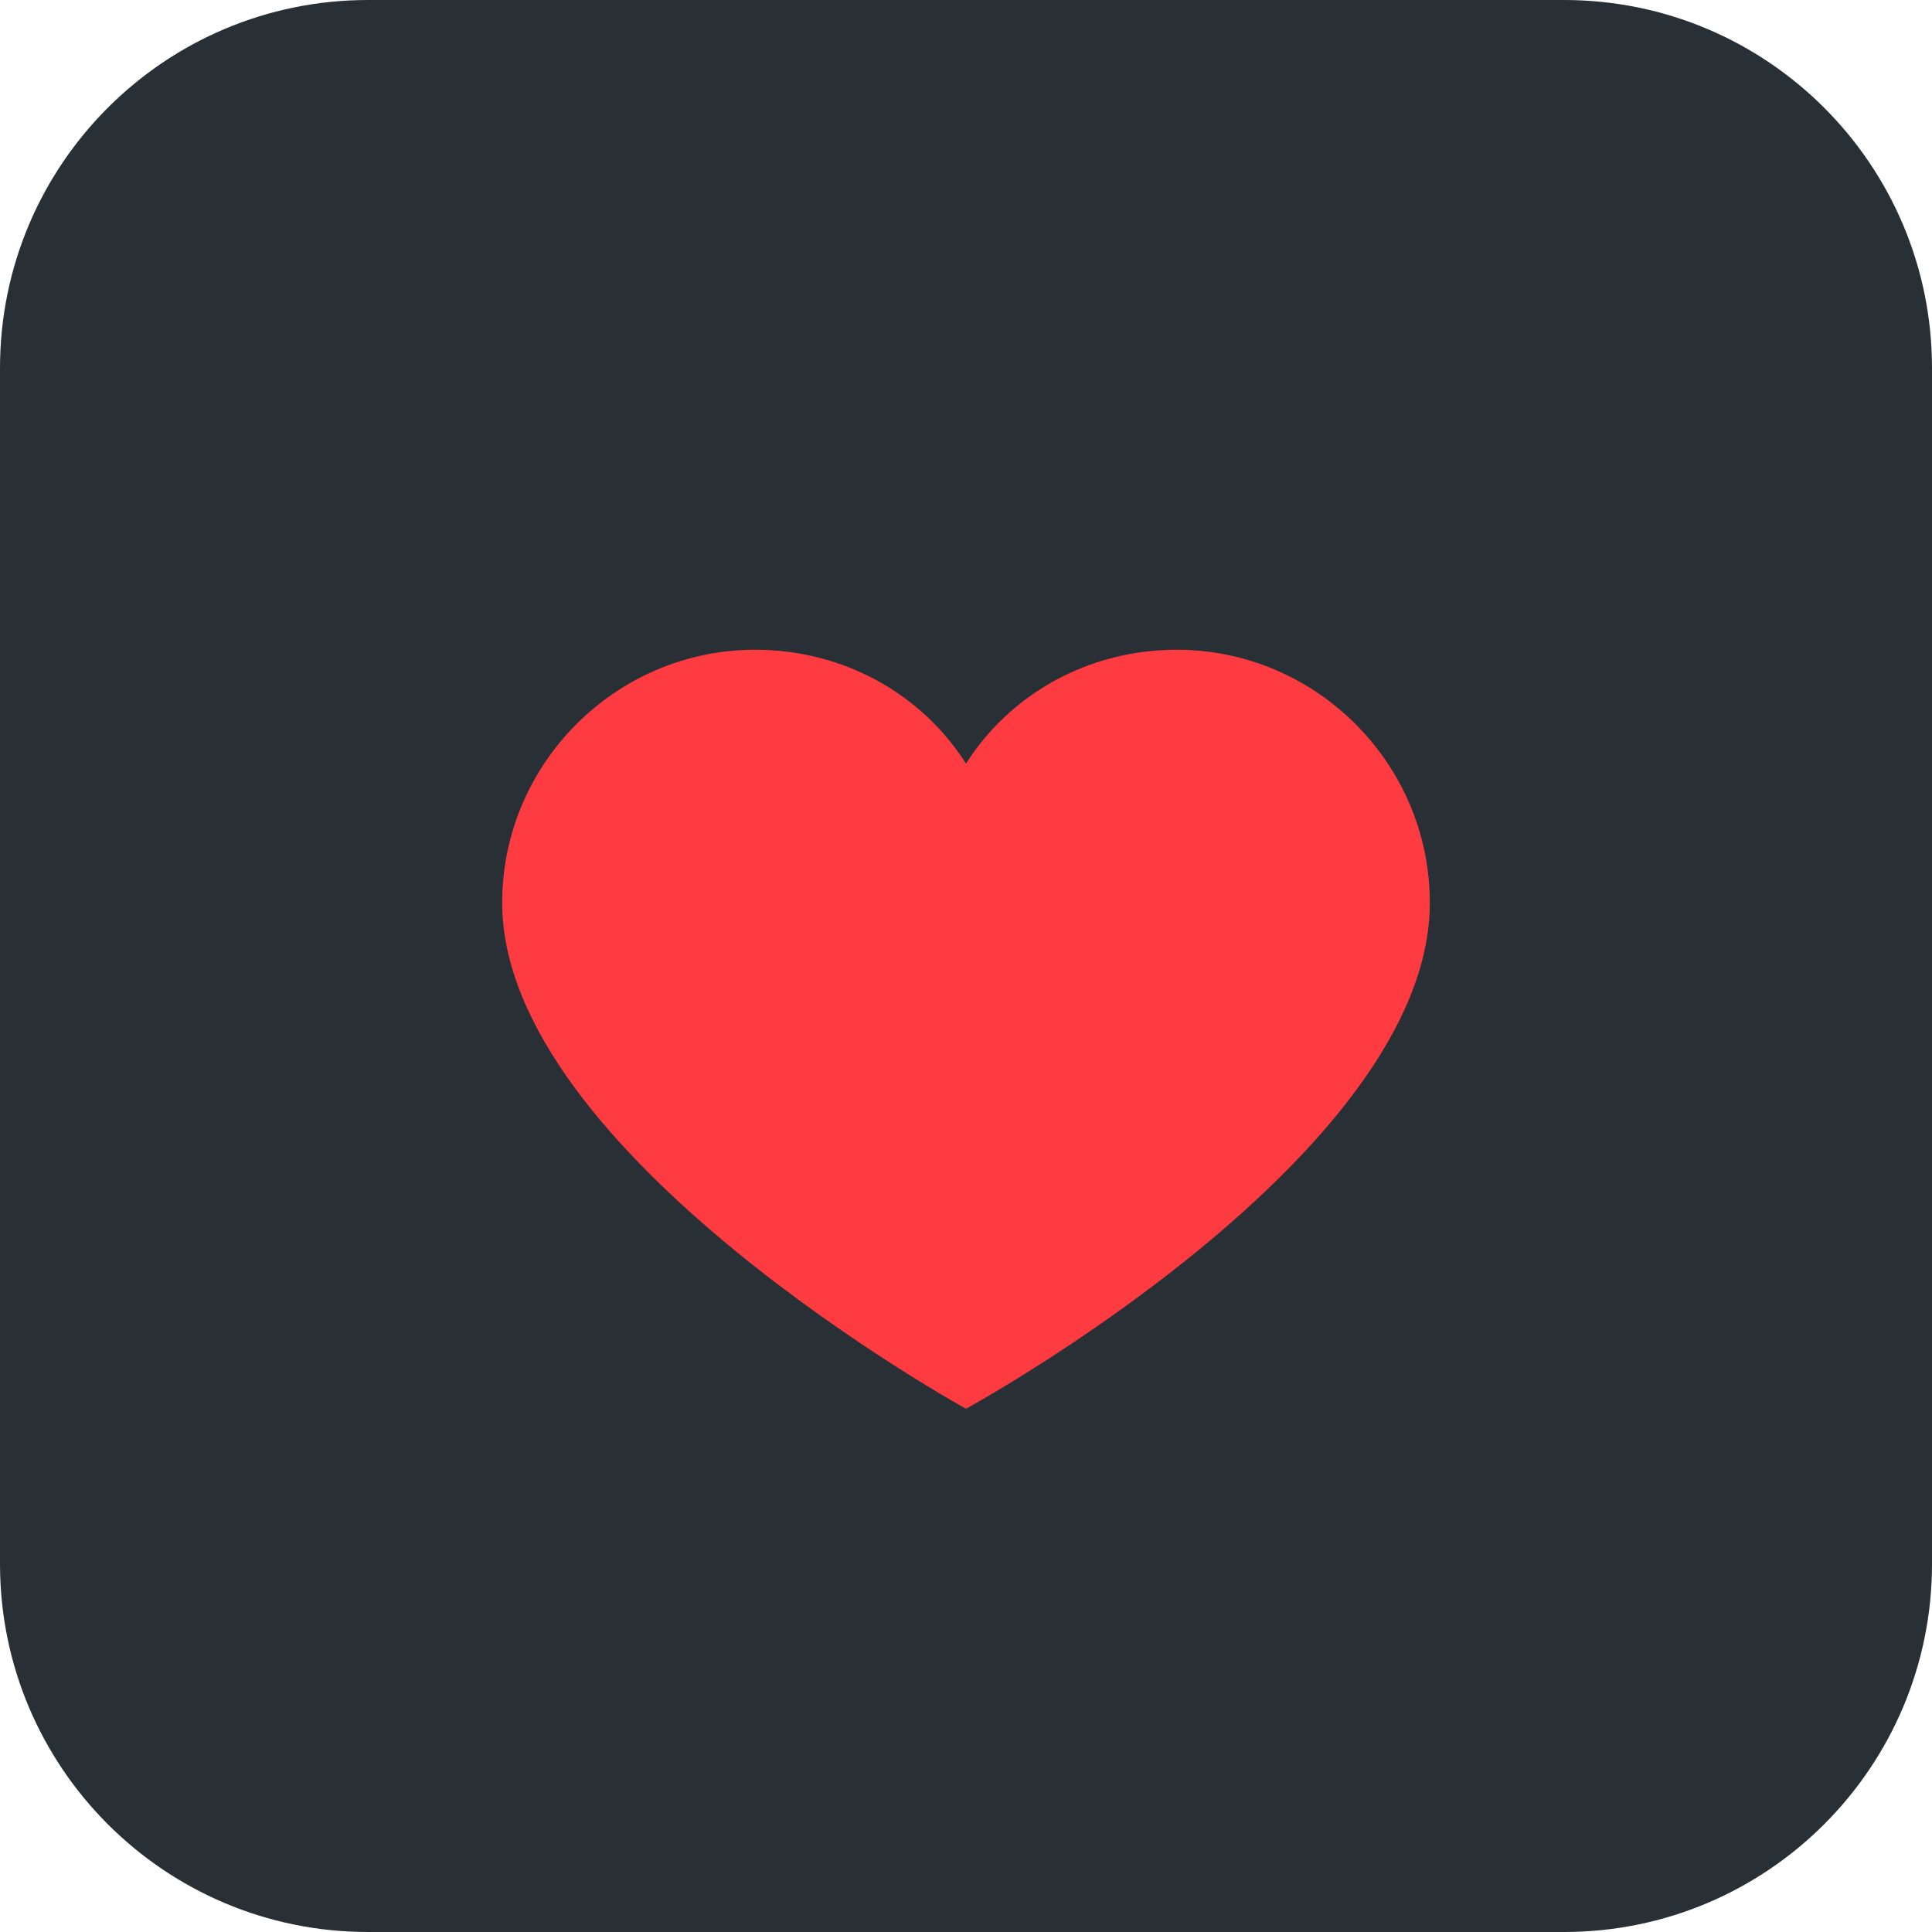
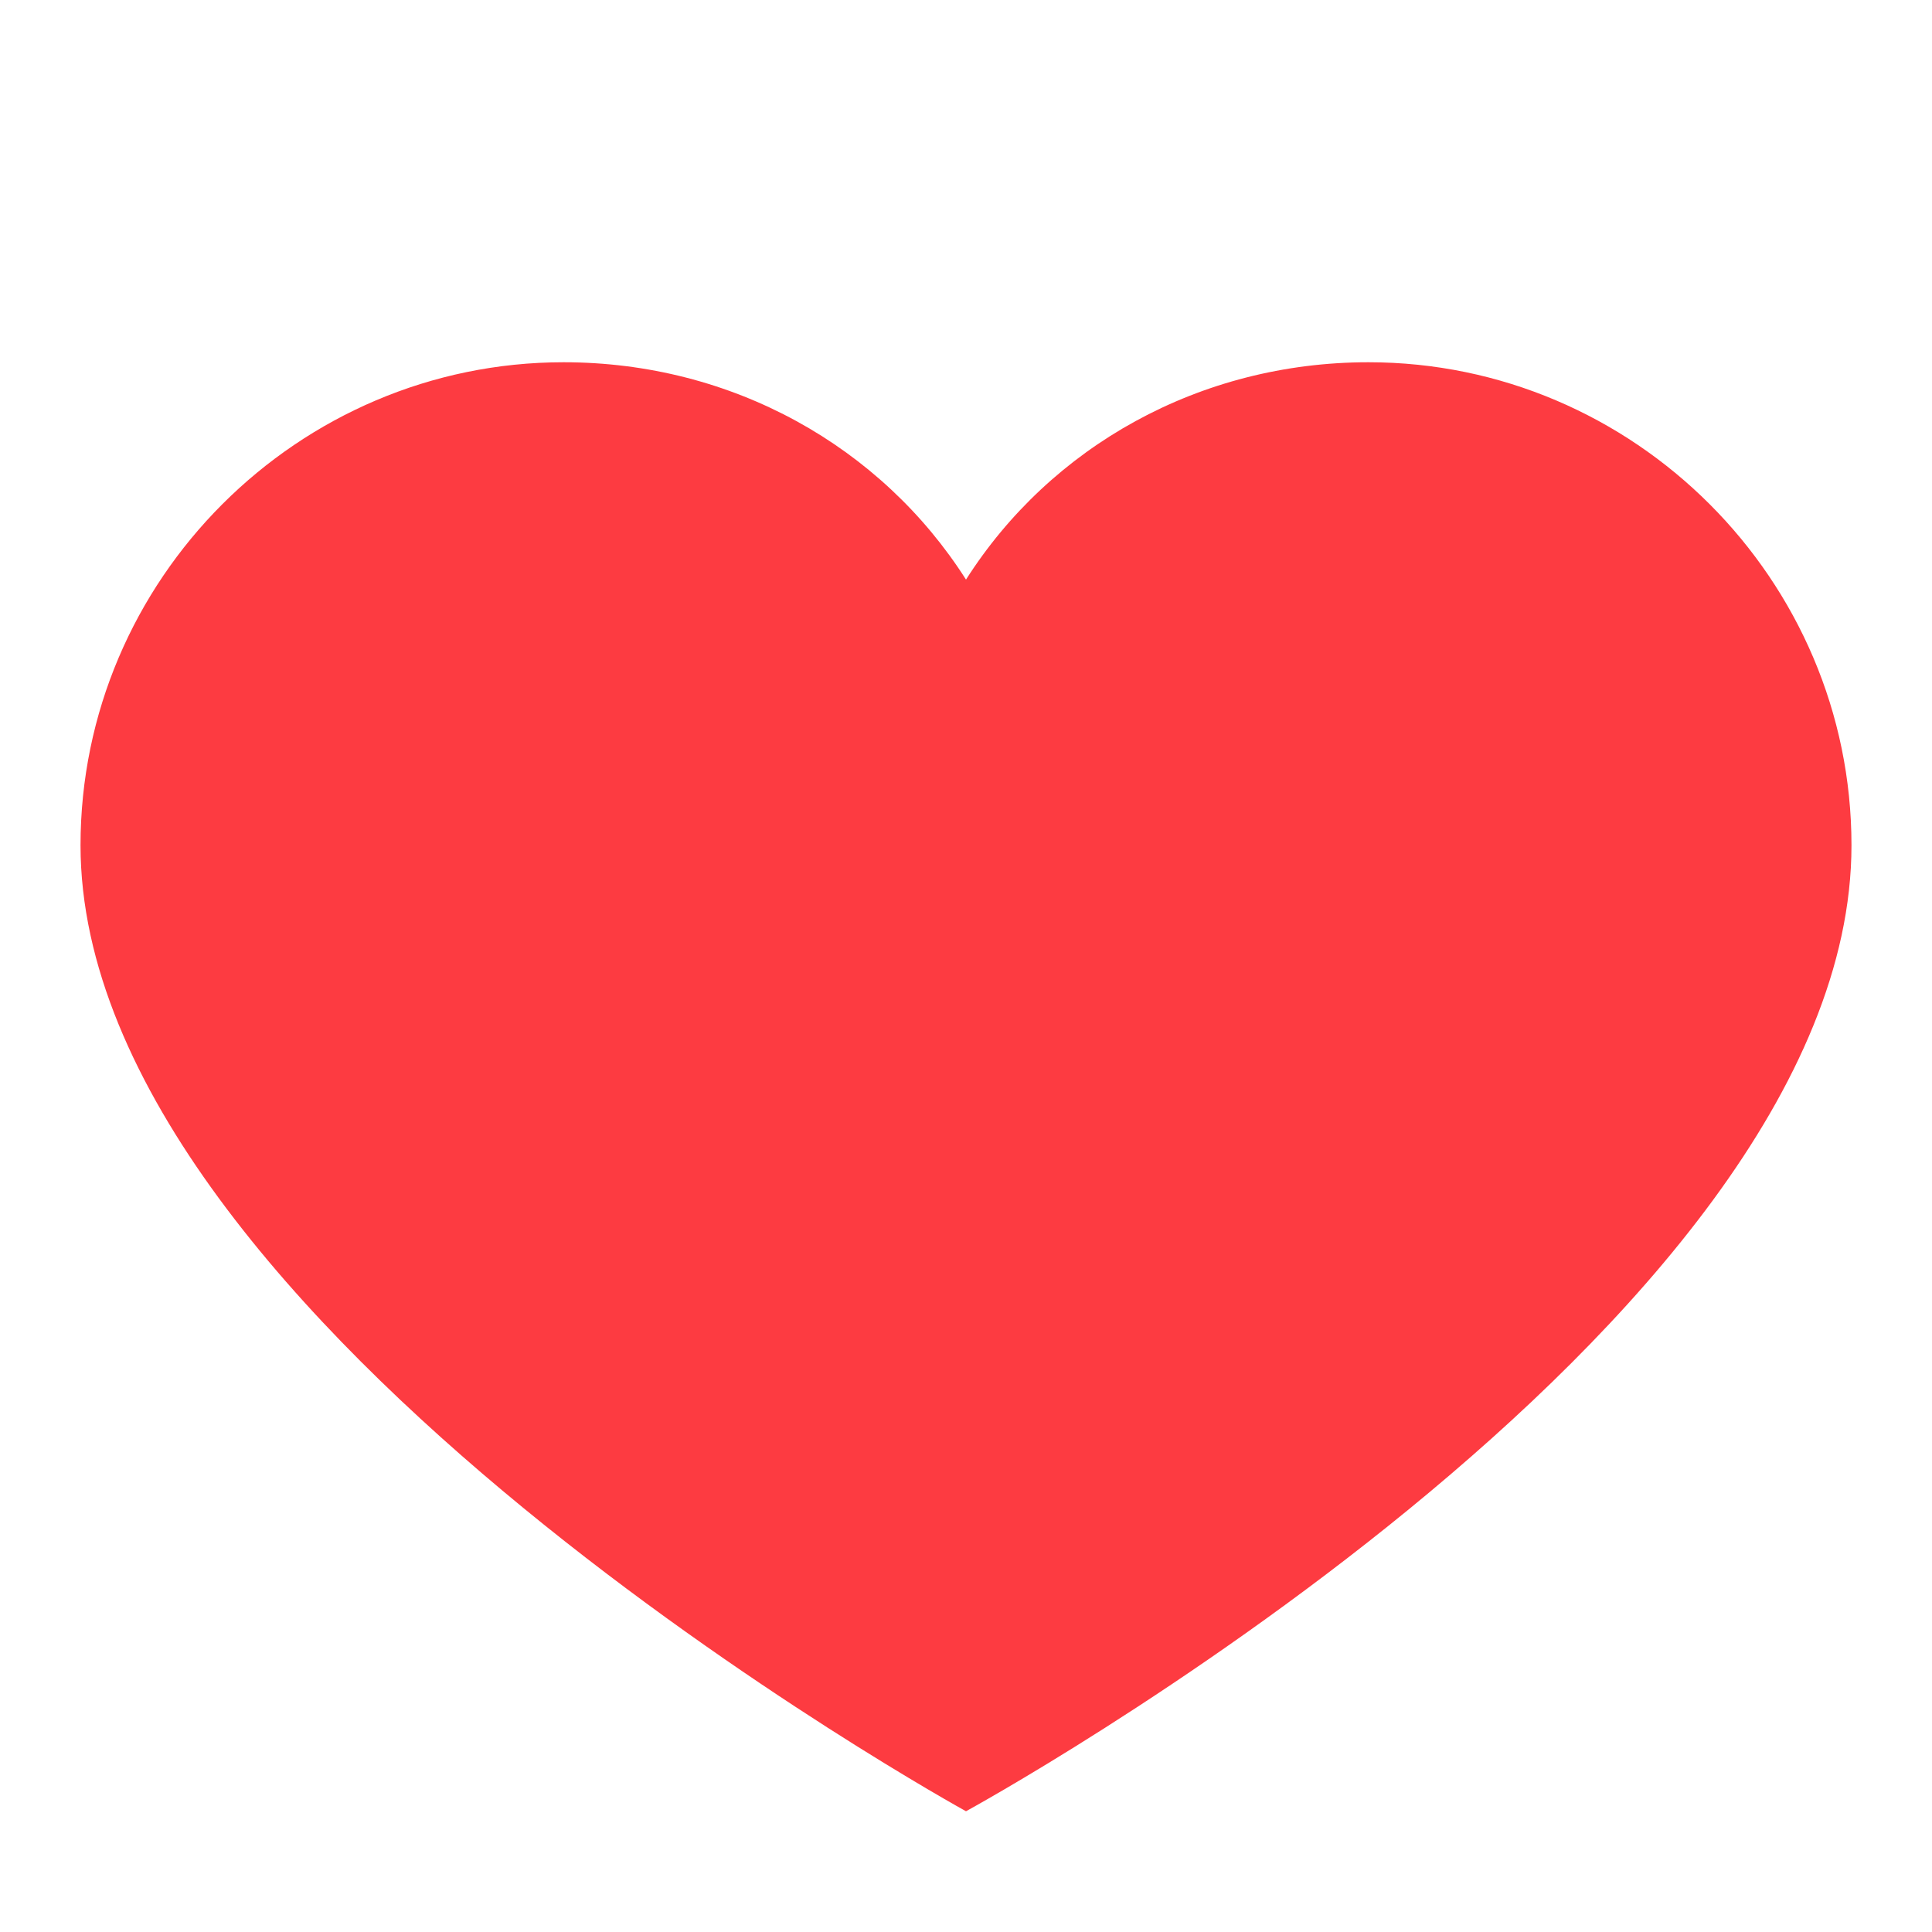
- <svg xmlns="http://www.w3.org/2000/svg" width="42" height="42" viewBox="0 0 42 42" fill="none">
-   <rect width="42" height="42" rx="8" fill="#283036" />
-   <path d="M25.583 14.125C23.658 14.125 21.962 15.088 21 16.6C20.038 15.088 18.342 14.125 16.417 14.125C13.392 14.125 10.917 16.6 10.917 19.625C10.917 25.079 21 30.625 21 30.625C21 30.625 31.083 25.125 31.083 19.625C31.083 16.6 28.608 14.125 25.583 14.125Z" fill="#FD3B41" />
+ <svg xmlns="http://www.w3.org/2000/svg" width="28" height="28" viewBox="0 0 28 28" fill="none">
+   <path d="M19.833 5.25C17.383 5.25 15.225 6.475 14 8.4C12.775 6.475 10.617 5.25 8.167 5.25C4.317 5.25 1.167 8.4 1.167 12.25C1.167 19.192 14 26.25 14 26.25C14 26.25 26.833 19.25 26.833 12.25C26.833 8.4 23.683 5.25 19.833 5.25Z" fill="#FD3B41" />
</svg>
